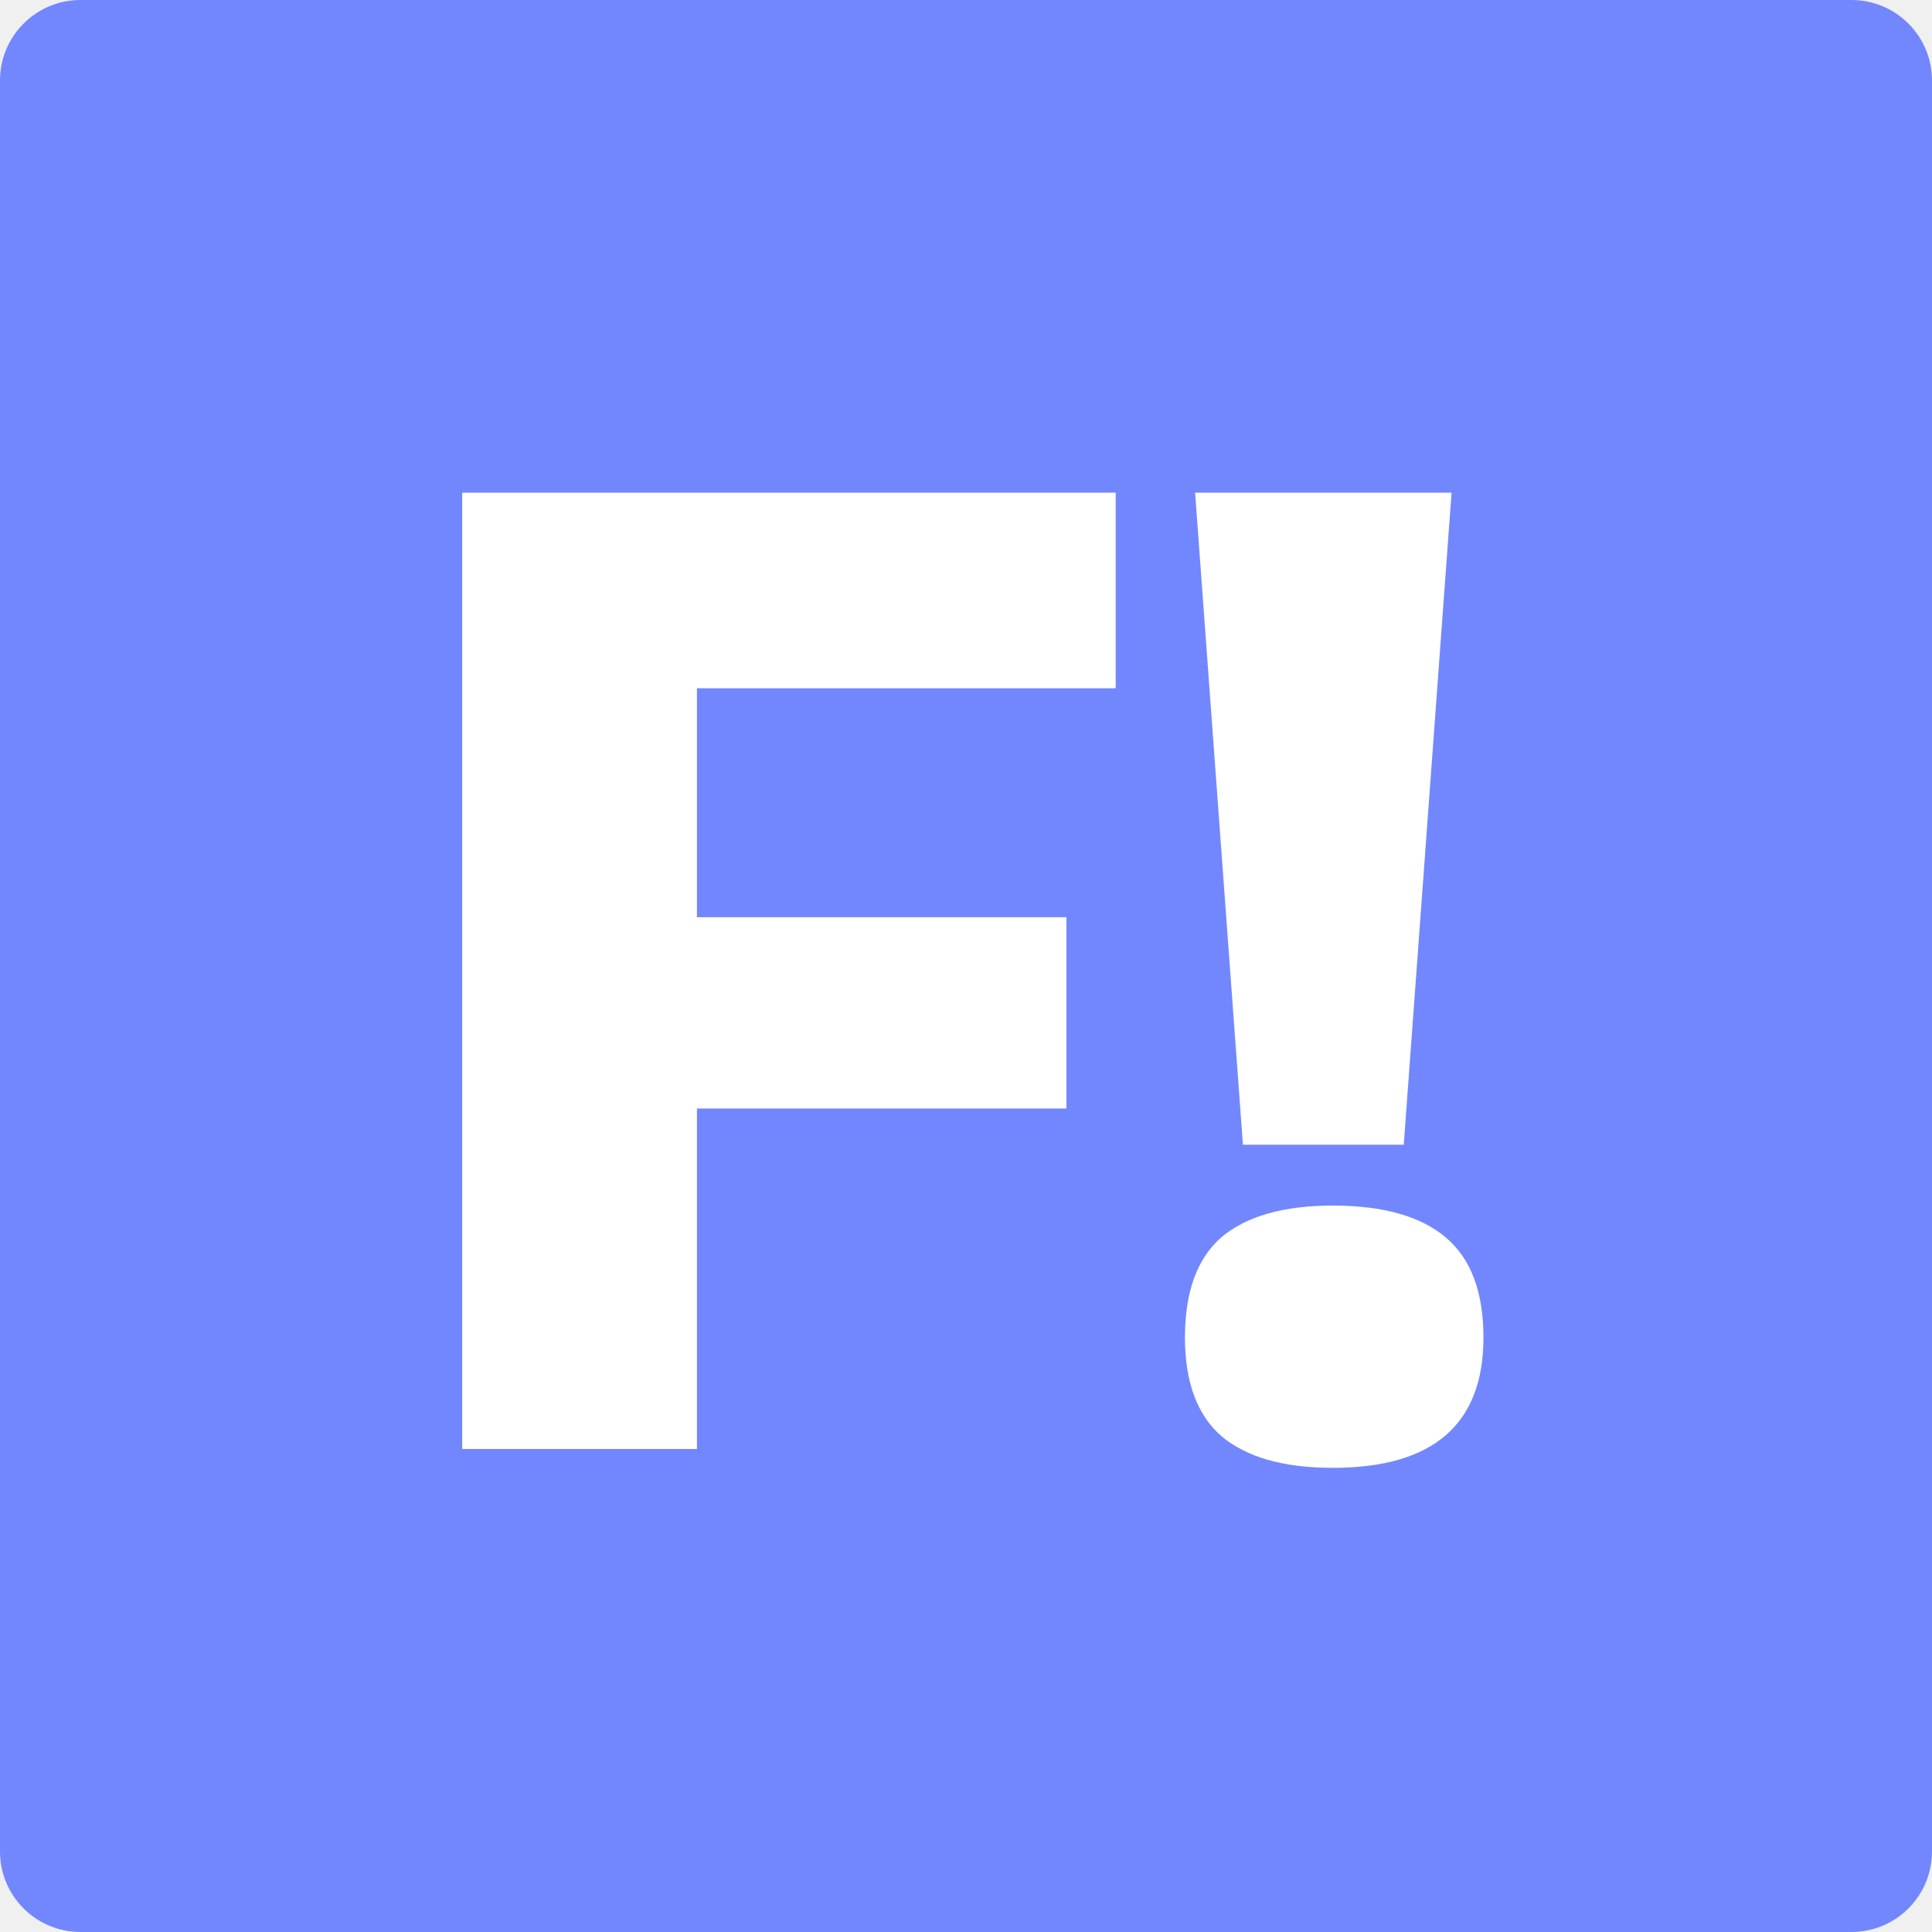
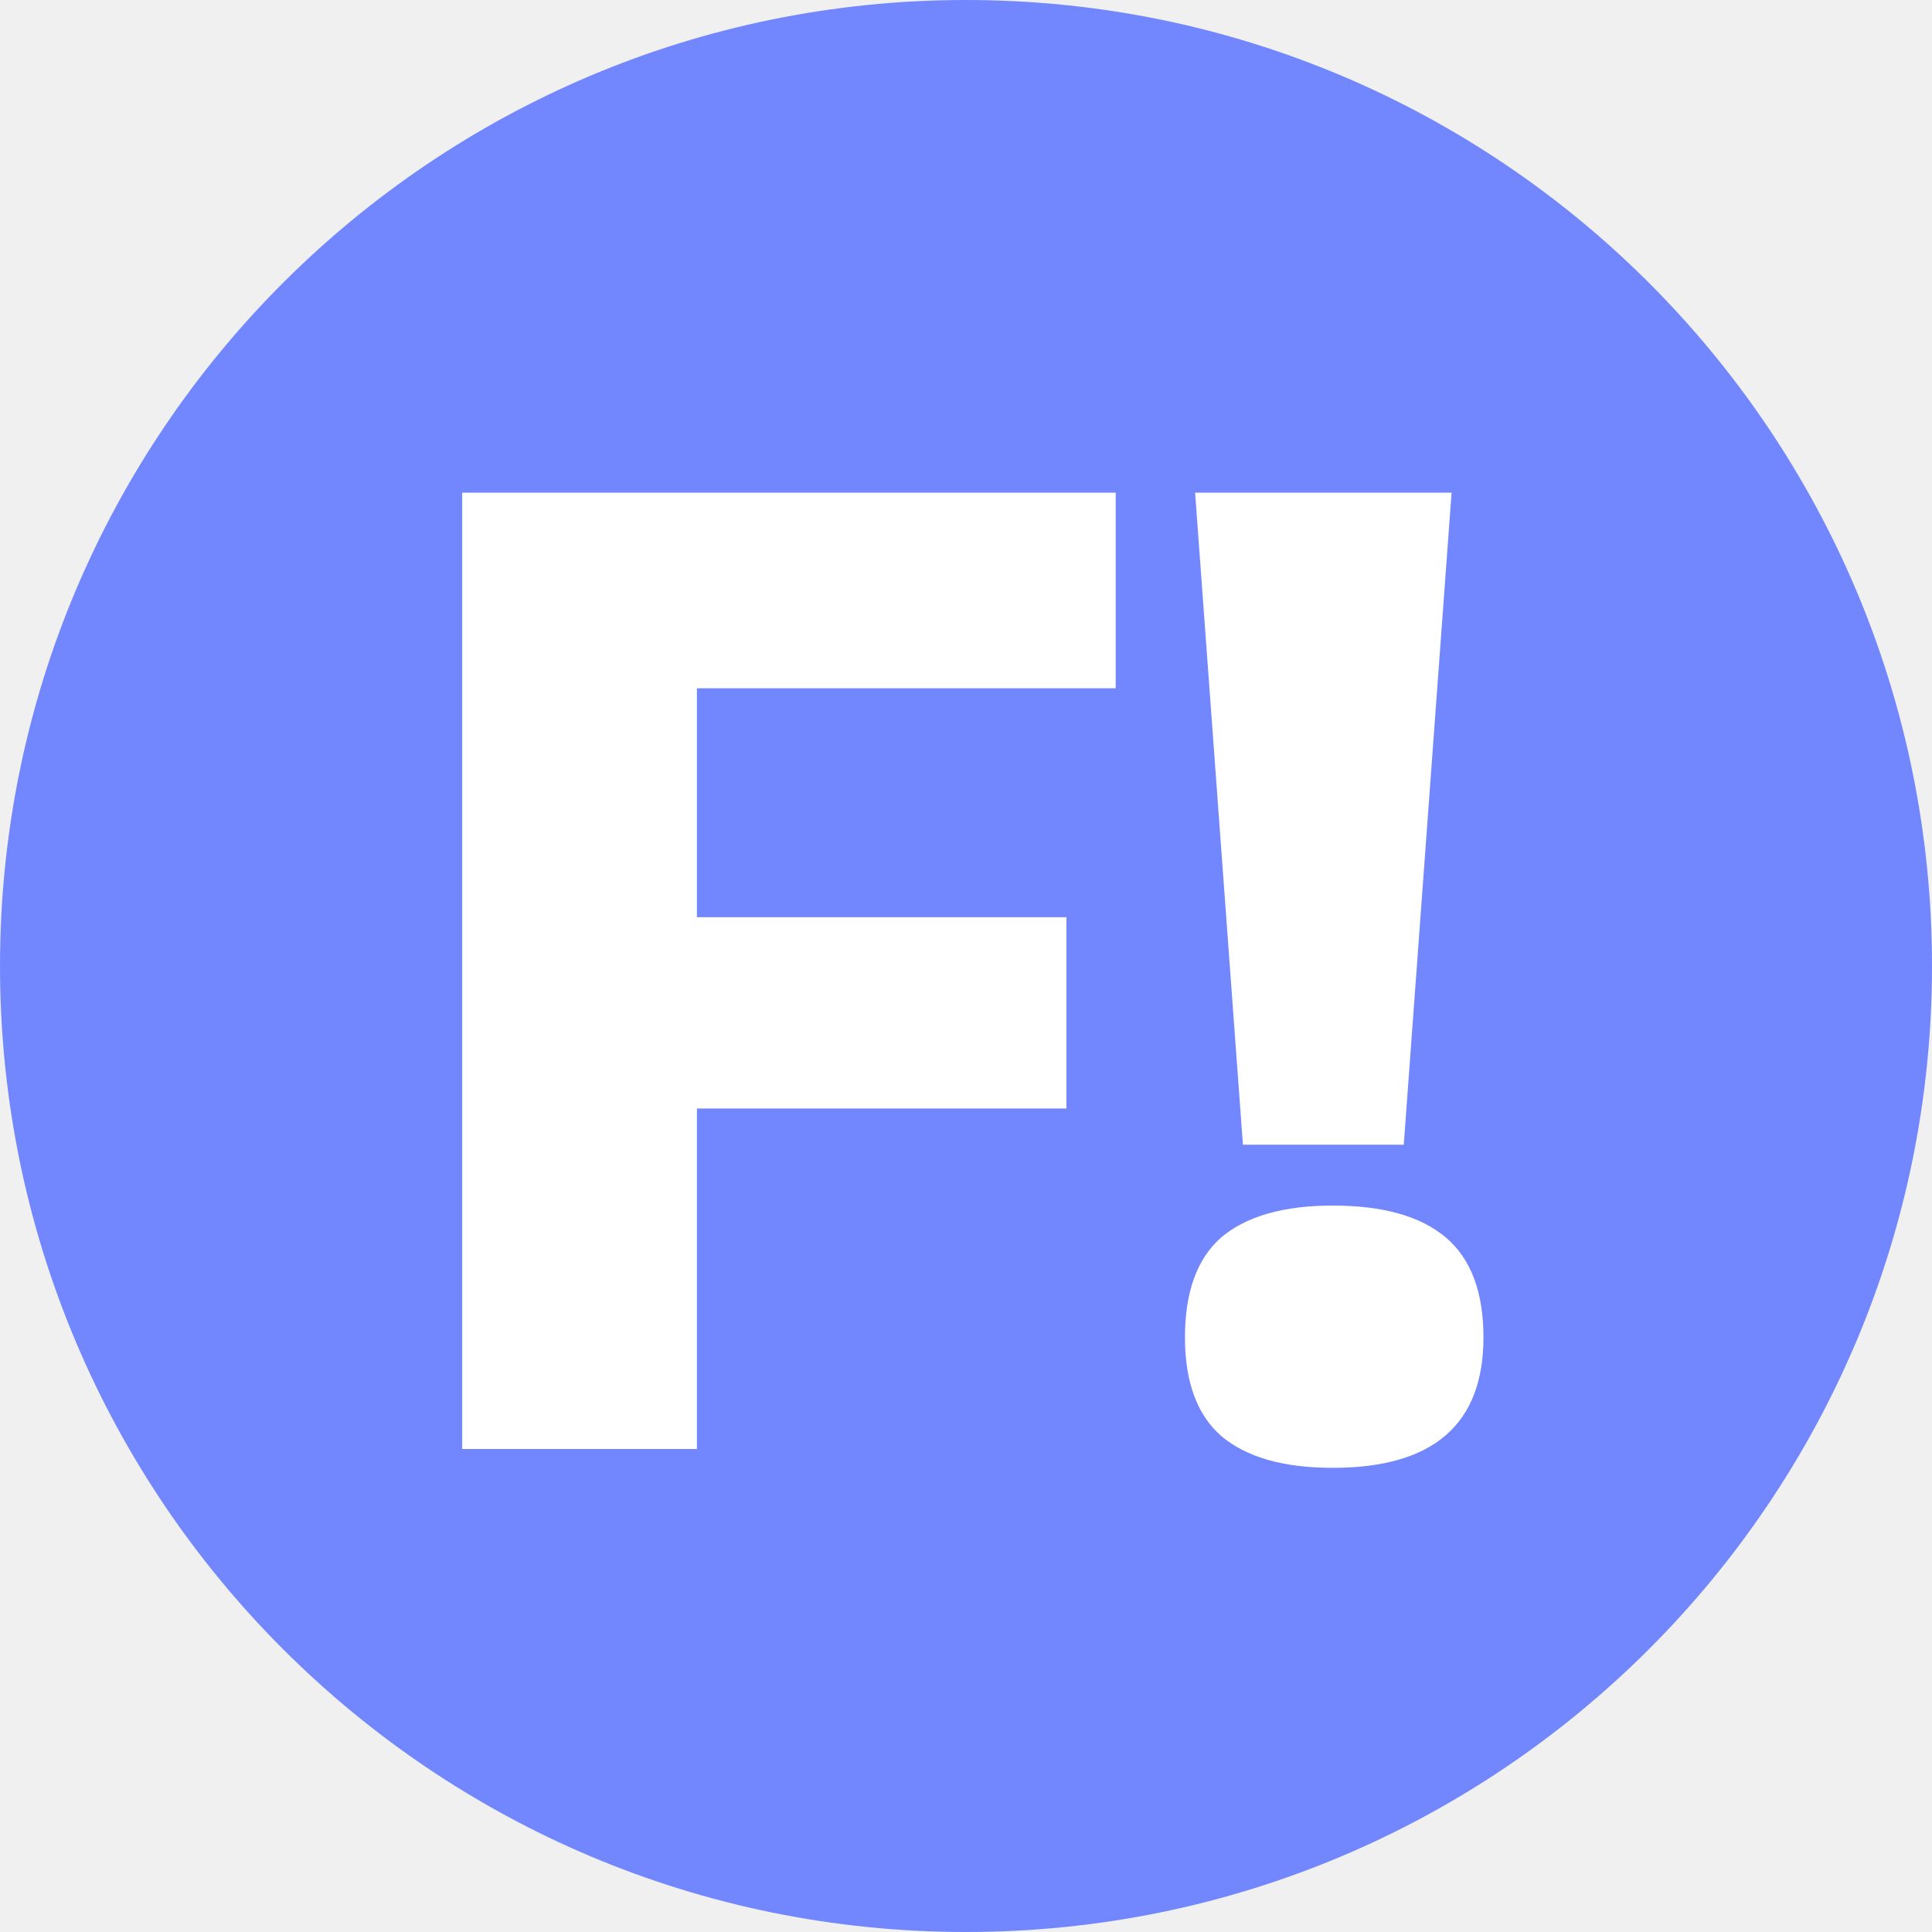
<svg xmlns="http://www.w3.org/2000/svg" width="96" height="96" fill="none">
  <g clip-path="url(#a)">
-     <rect width="96" height="96" fill="#7287FD" rx="4" />
+     <rect width="96" height="96" fill="#7287FD" rx="48" />
    <path fill="#fff" d="M22.966 72V24.48H34.63V72H22.966Zm5.832-16.92v-9.504H52.99v9.504H28.798Zm0-20.88v-9.72h26.64v9.72h-26.64ZM61.76 56.88l-2.376-32.4h12.744l-2.376 32.4H61.76Zm4.464 16.056c-2.448 0-4.296-.528-5.544-1.584-1.2-1.056-1.8-2.688-1.8-4.896 0-2.256.6-3.912 1.8-4.968 1.248-1.056 3.096-1.584 5.544-1.584 2.496 0 4.368.528 5.616 1.584 1.248 1.056 1.872 2.712 1.872 4.968 0 4.32-2.496 6.48-7.488 6.48Z" />
  </g>
  <defs>
    <clipPath id="a">
-       <rect width="96" height="96" fill="#fff" rx="4" />
+       <rect width="96" height="96" fill="#fff" rx="48" />
    </clipPath>
  </defs>
</svg>
